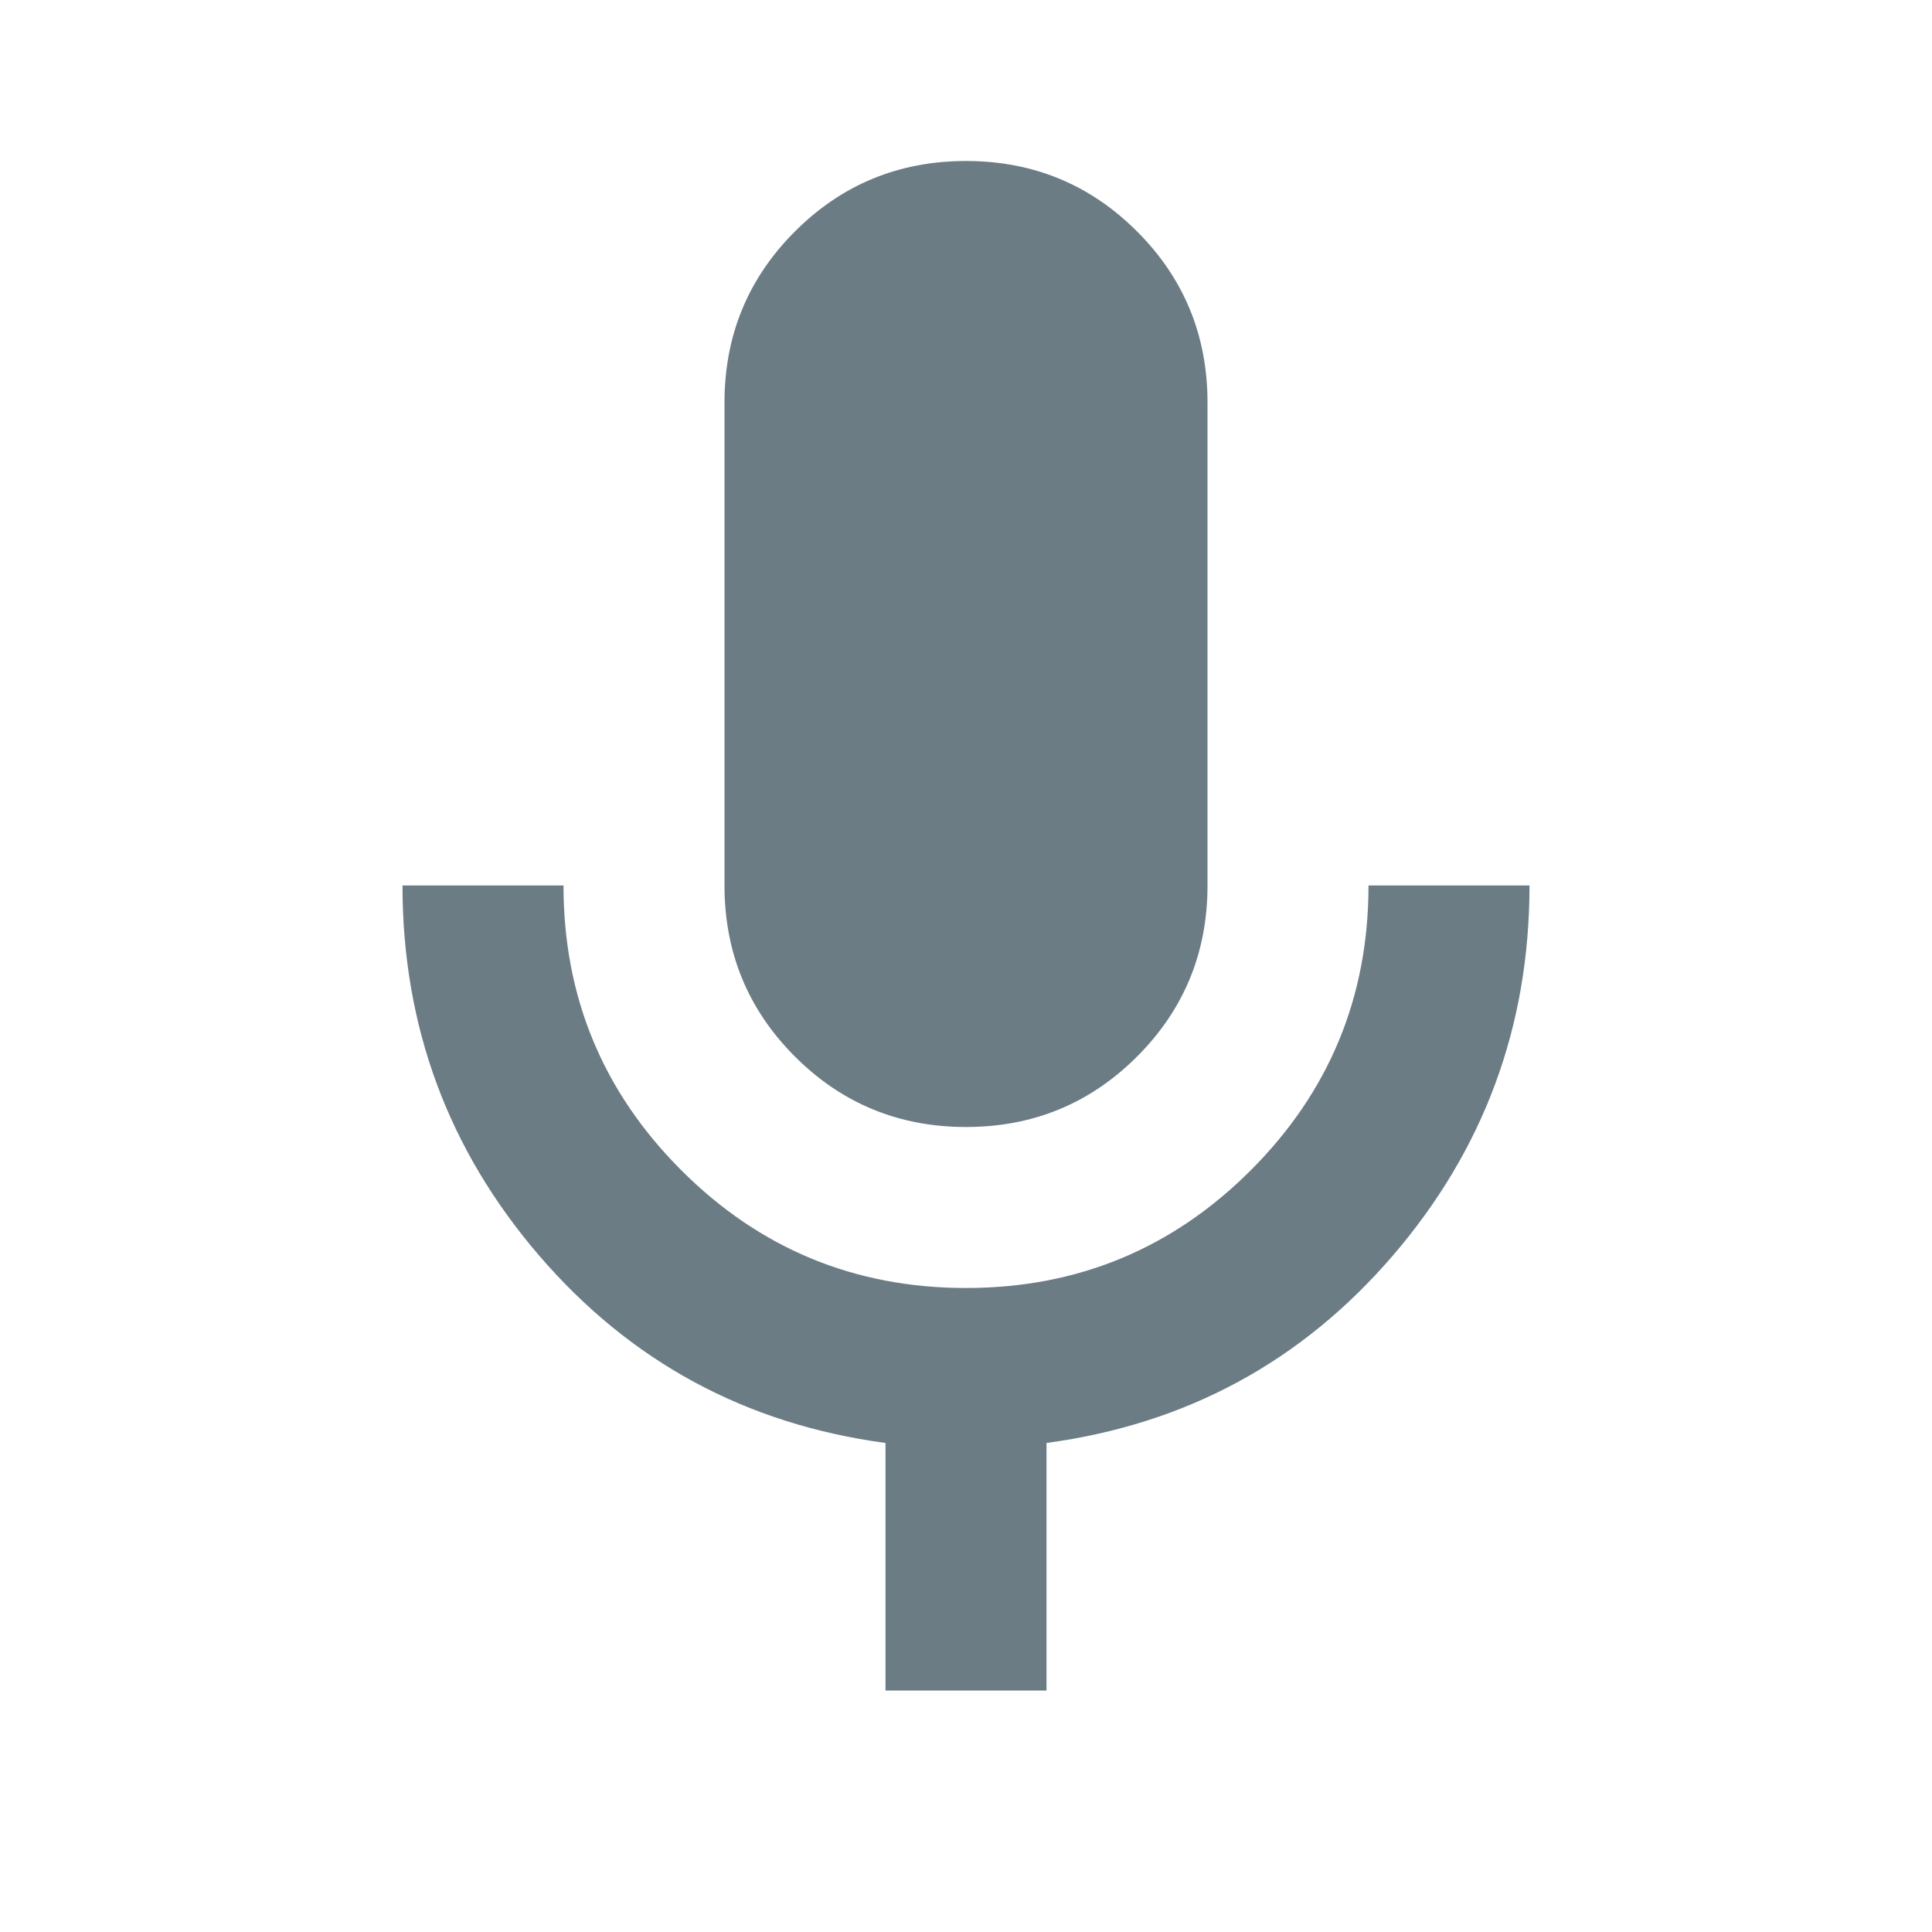
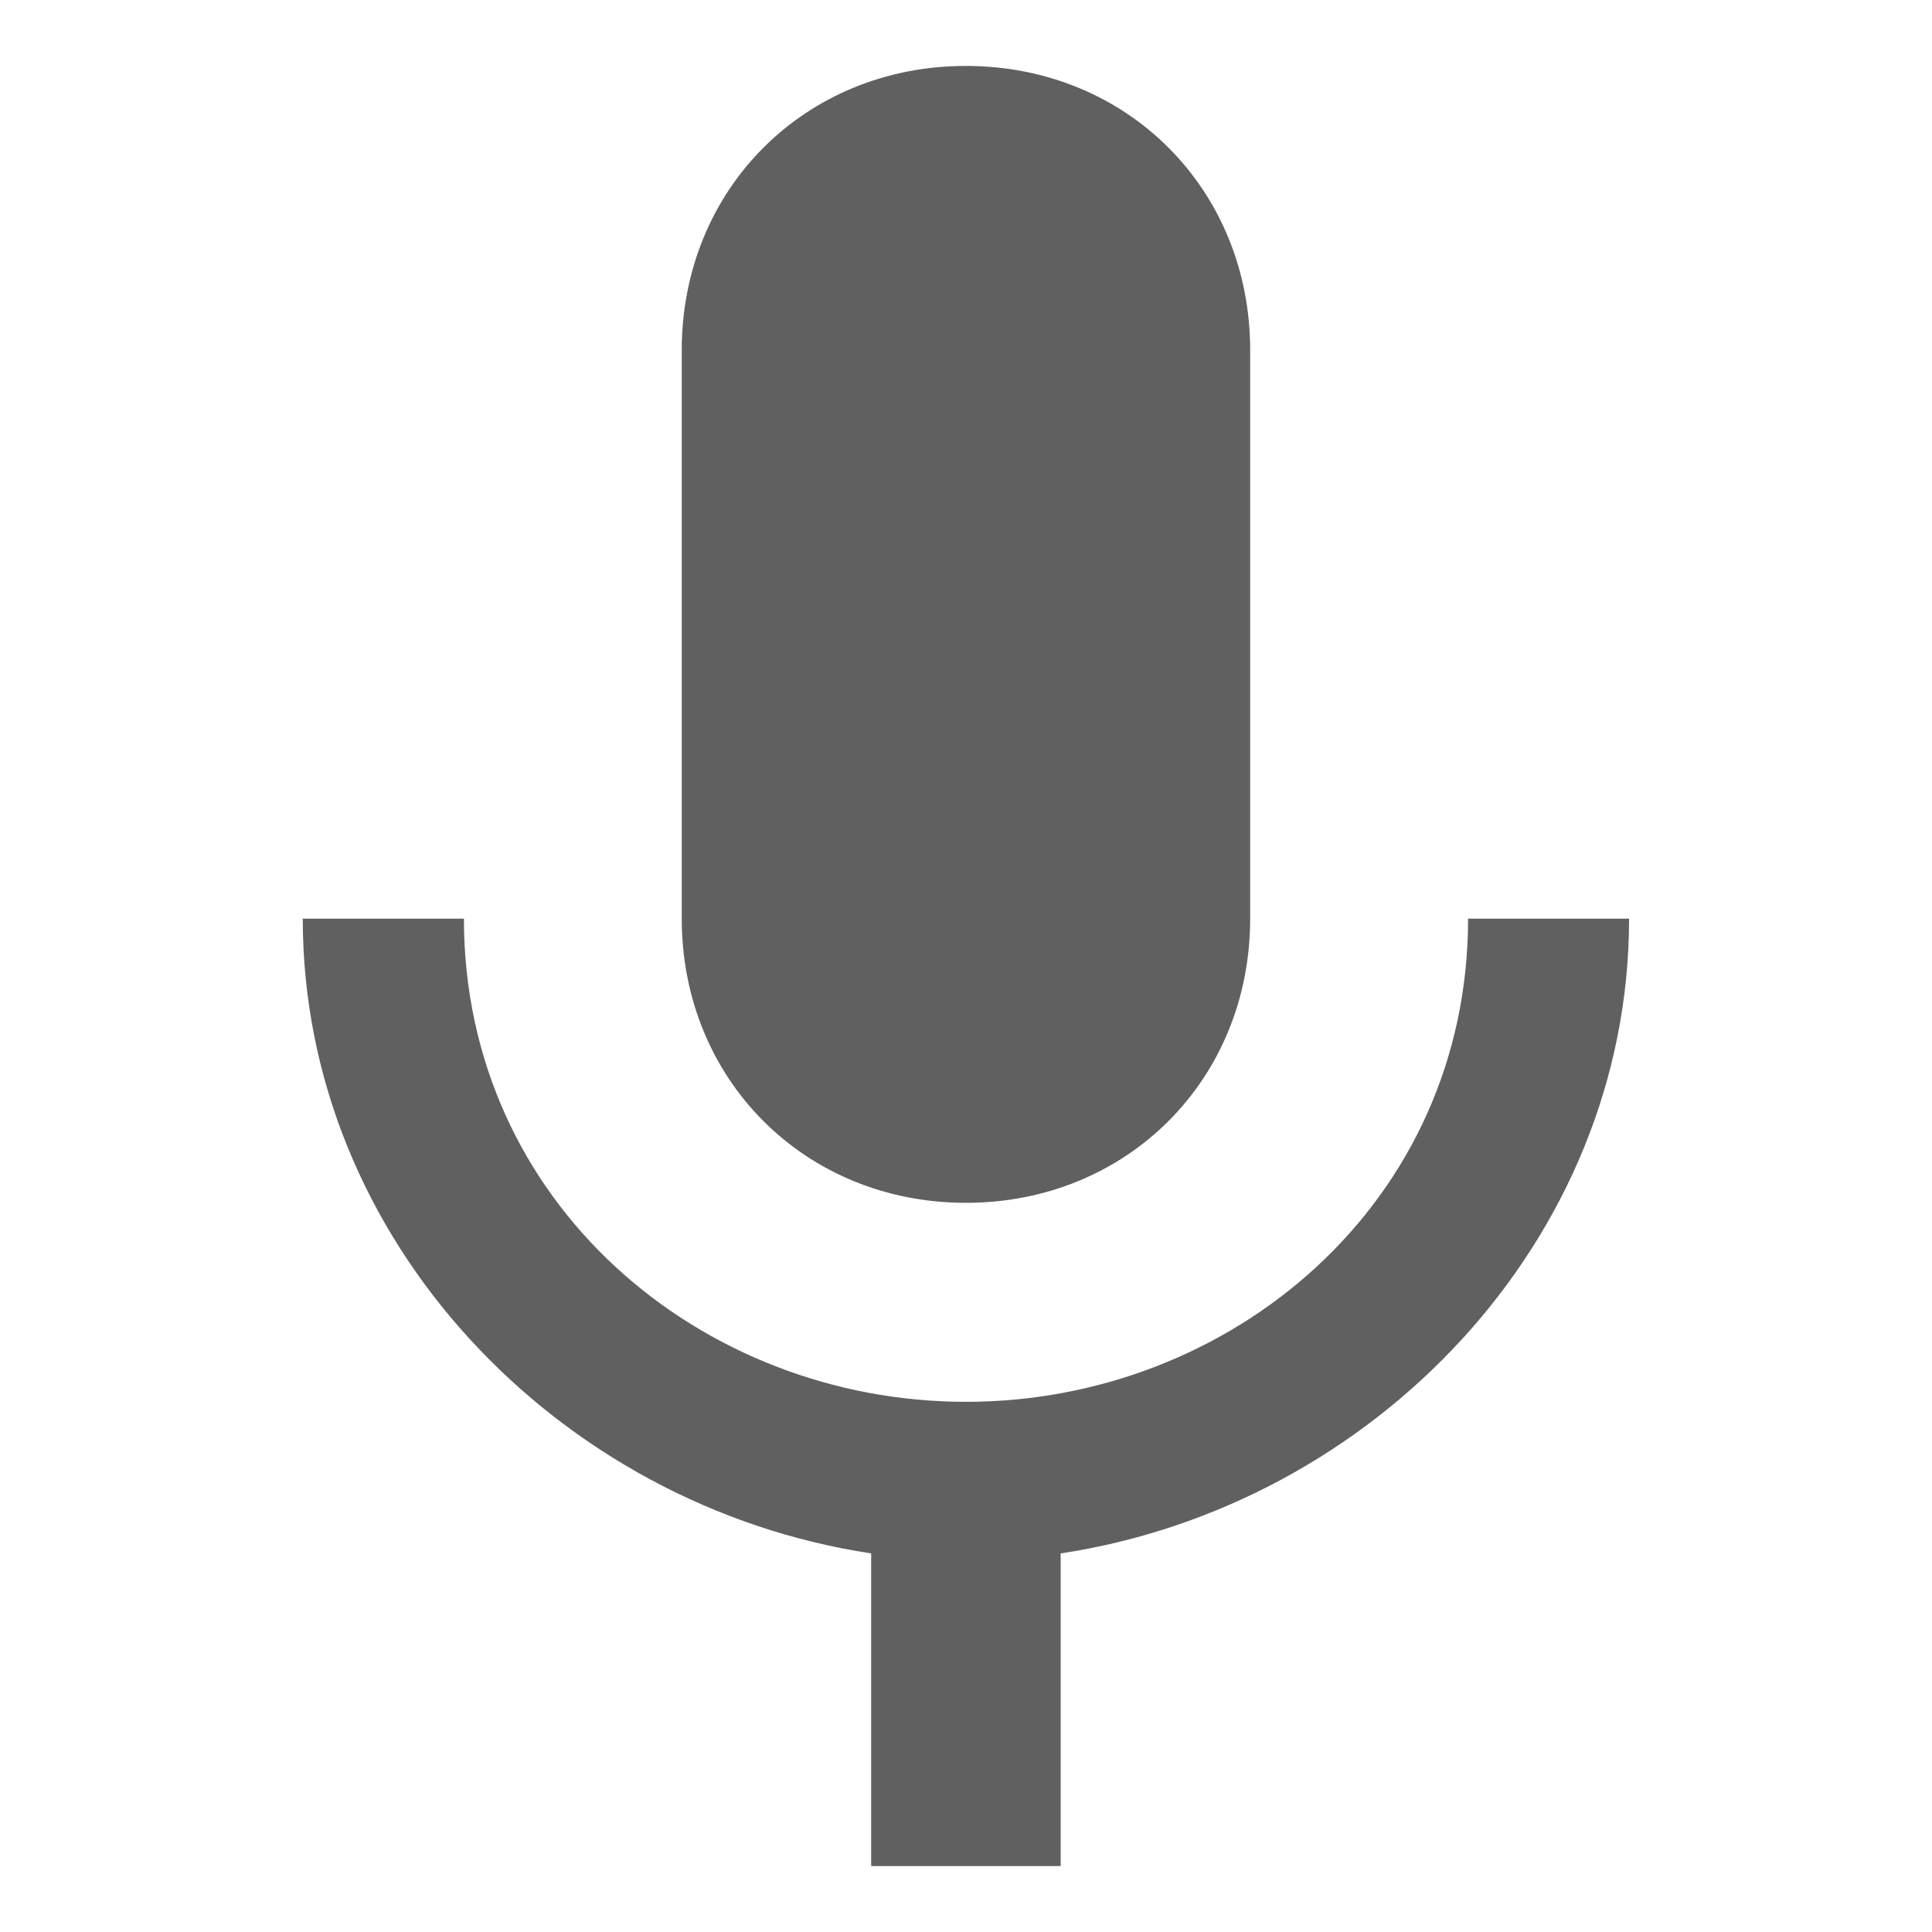
<svg xmlns="http://www.w3.org/2000/svg" width="24" height="24" viewBox="0 0 24 24" fill="none">
-   <path d="M12 14C11.167 14 10.458 13.708 9.875 13.125C9.292 12.542 9 11.833 9 11V5C9 4.167 9.292 3.458 9.875 2.875C10.458 2.292 11.167 2 12 2C12.833 2 13.542 2.292 14.125 2.875C14.708 3.458 15 4.167 15 5V11C15 11.833 14.708 12.542 14.125 13.125C13.542 13.708 12.833 14 12 14ZM11 21V17.925C9.267 17.692 7.833 16.917 6.7 15.6C5.567 14.283 5 12.75 5 11H7C7 12.383 7.488 13.562 8.463 14.537C9.438 15.512 10.617 16 12 16C13.383 16 14.563 15.512 15.538 14.537C16.513 13.562 17 12.383 17 11H19C19 12.75 18.433 14.283 17.3 15.6C16.167 16.917 14.733 17.692 13 17.925V21H11Z" fill="#6B7C85" />
+   <path d="M11.999 14.942C14 14.942 15.53 13.412 15.53 11.411V4.35C15.53 2.349 14 0.819 11.999 0.819C9.998 0.819 8.469 2.35 8.469 4.35V11.411C8.469 13.412 9.999 14.942 11.999 14.942ZM18.237 11.412C18.237 14.943 15.295 17.414 12 17.414C8.705 17.414 5.763 14.943 5.763 11.412H3.761C3.761 15.413 6.939 18.709 10.822 19.297V23.181H13.176V19.297C17.06 18.709 20.237 15.413 20.237 11.412H18.237Z" fill="#606060" />
</svg>
